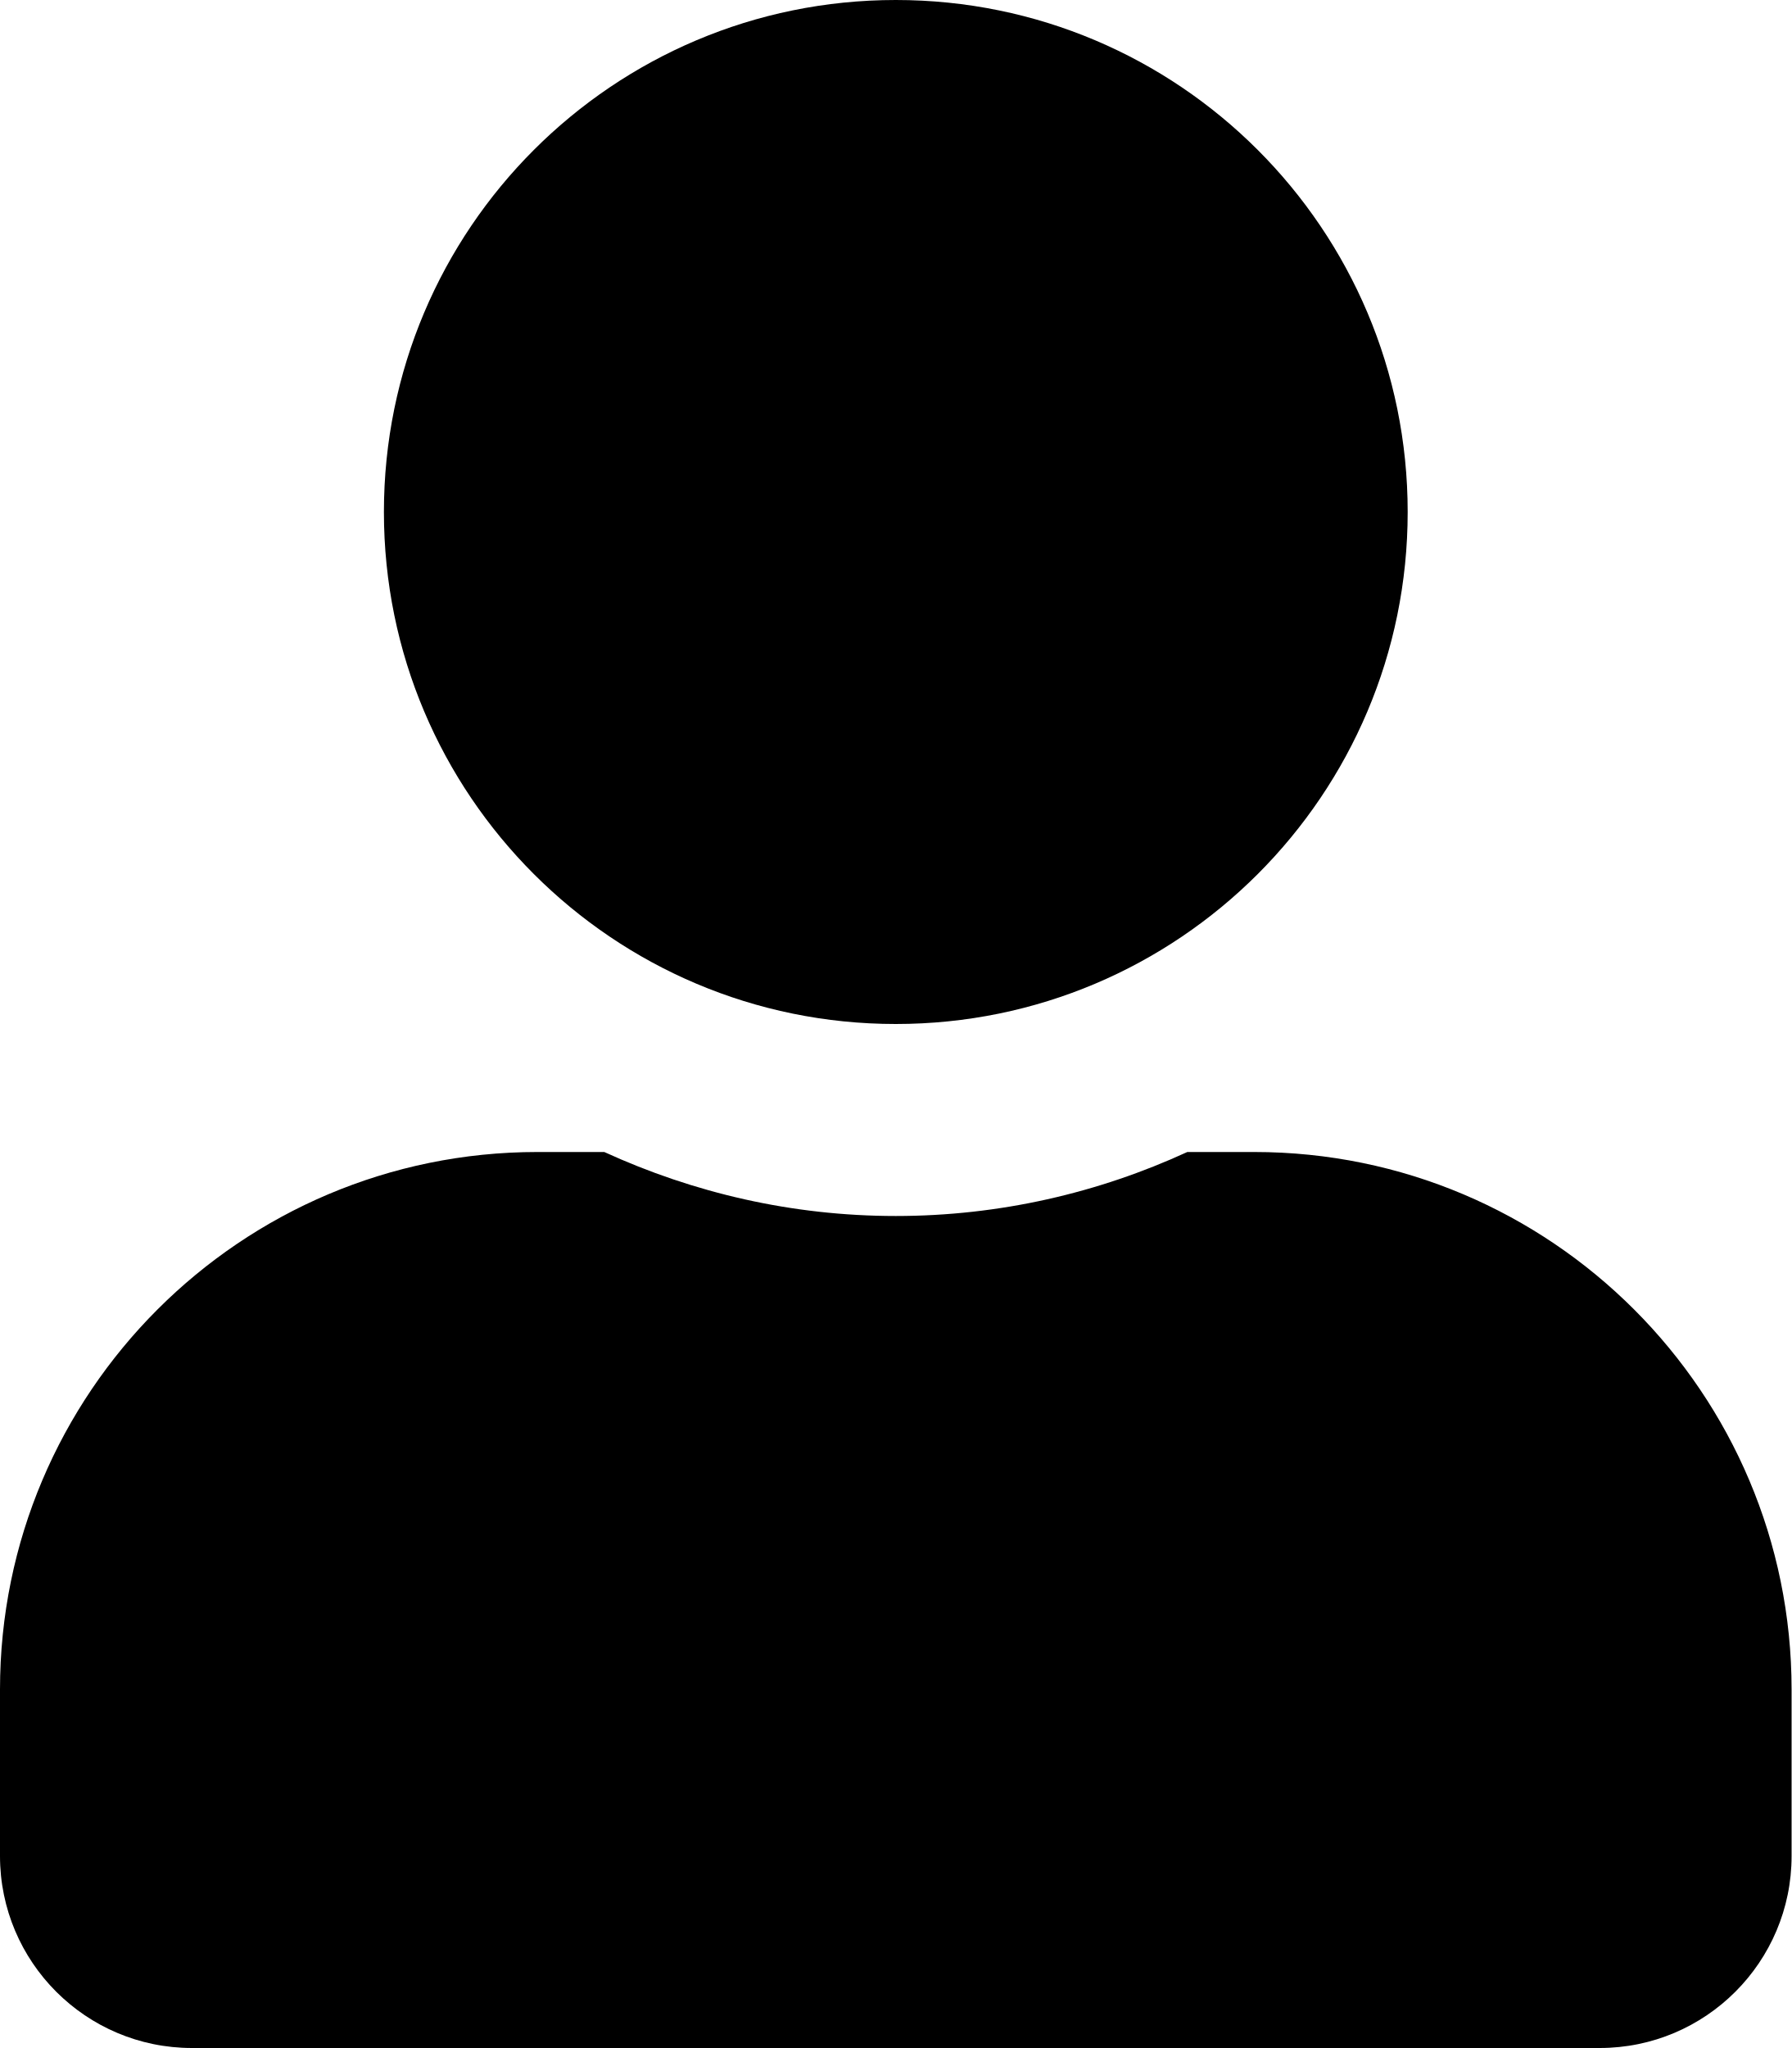
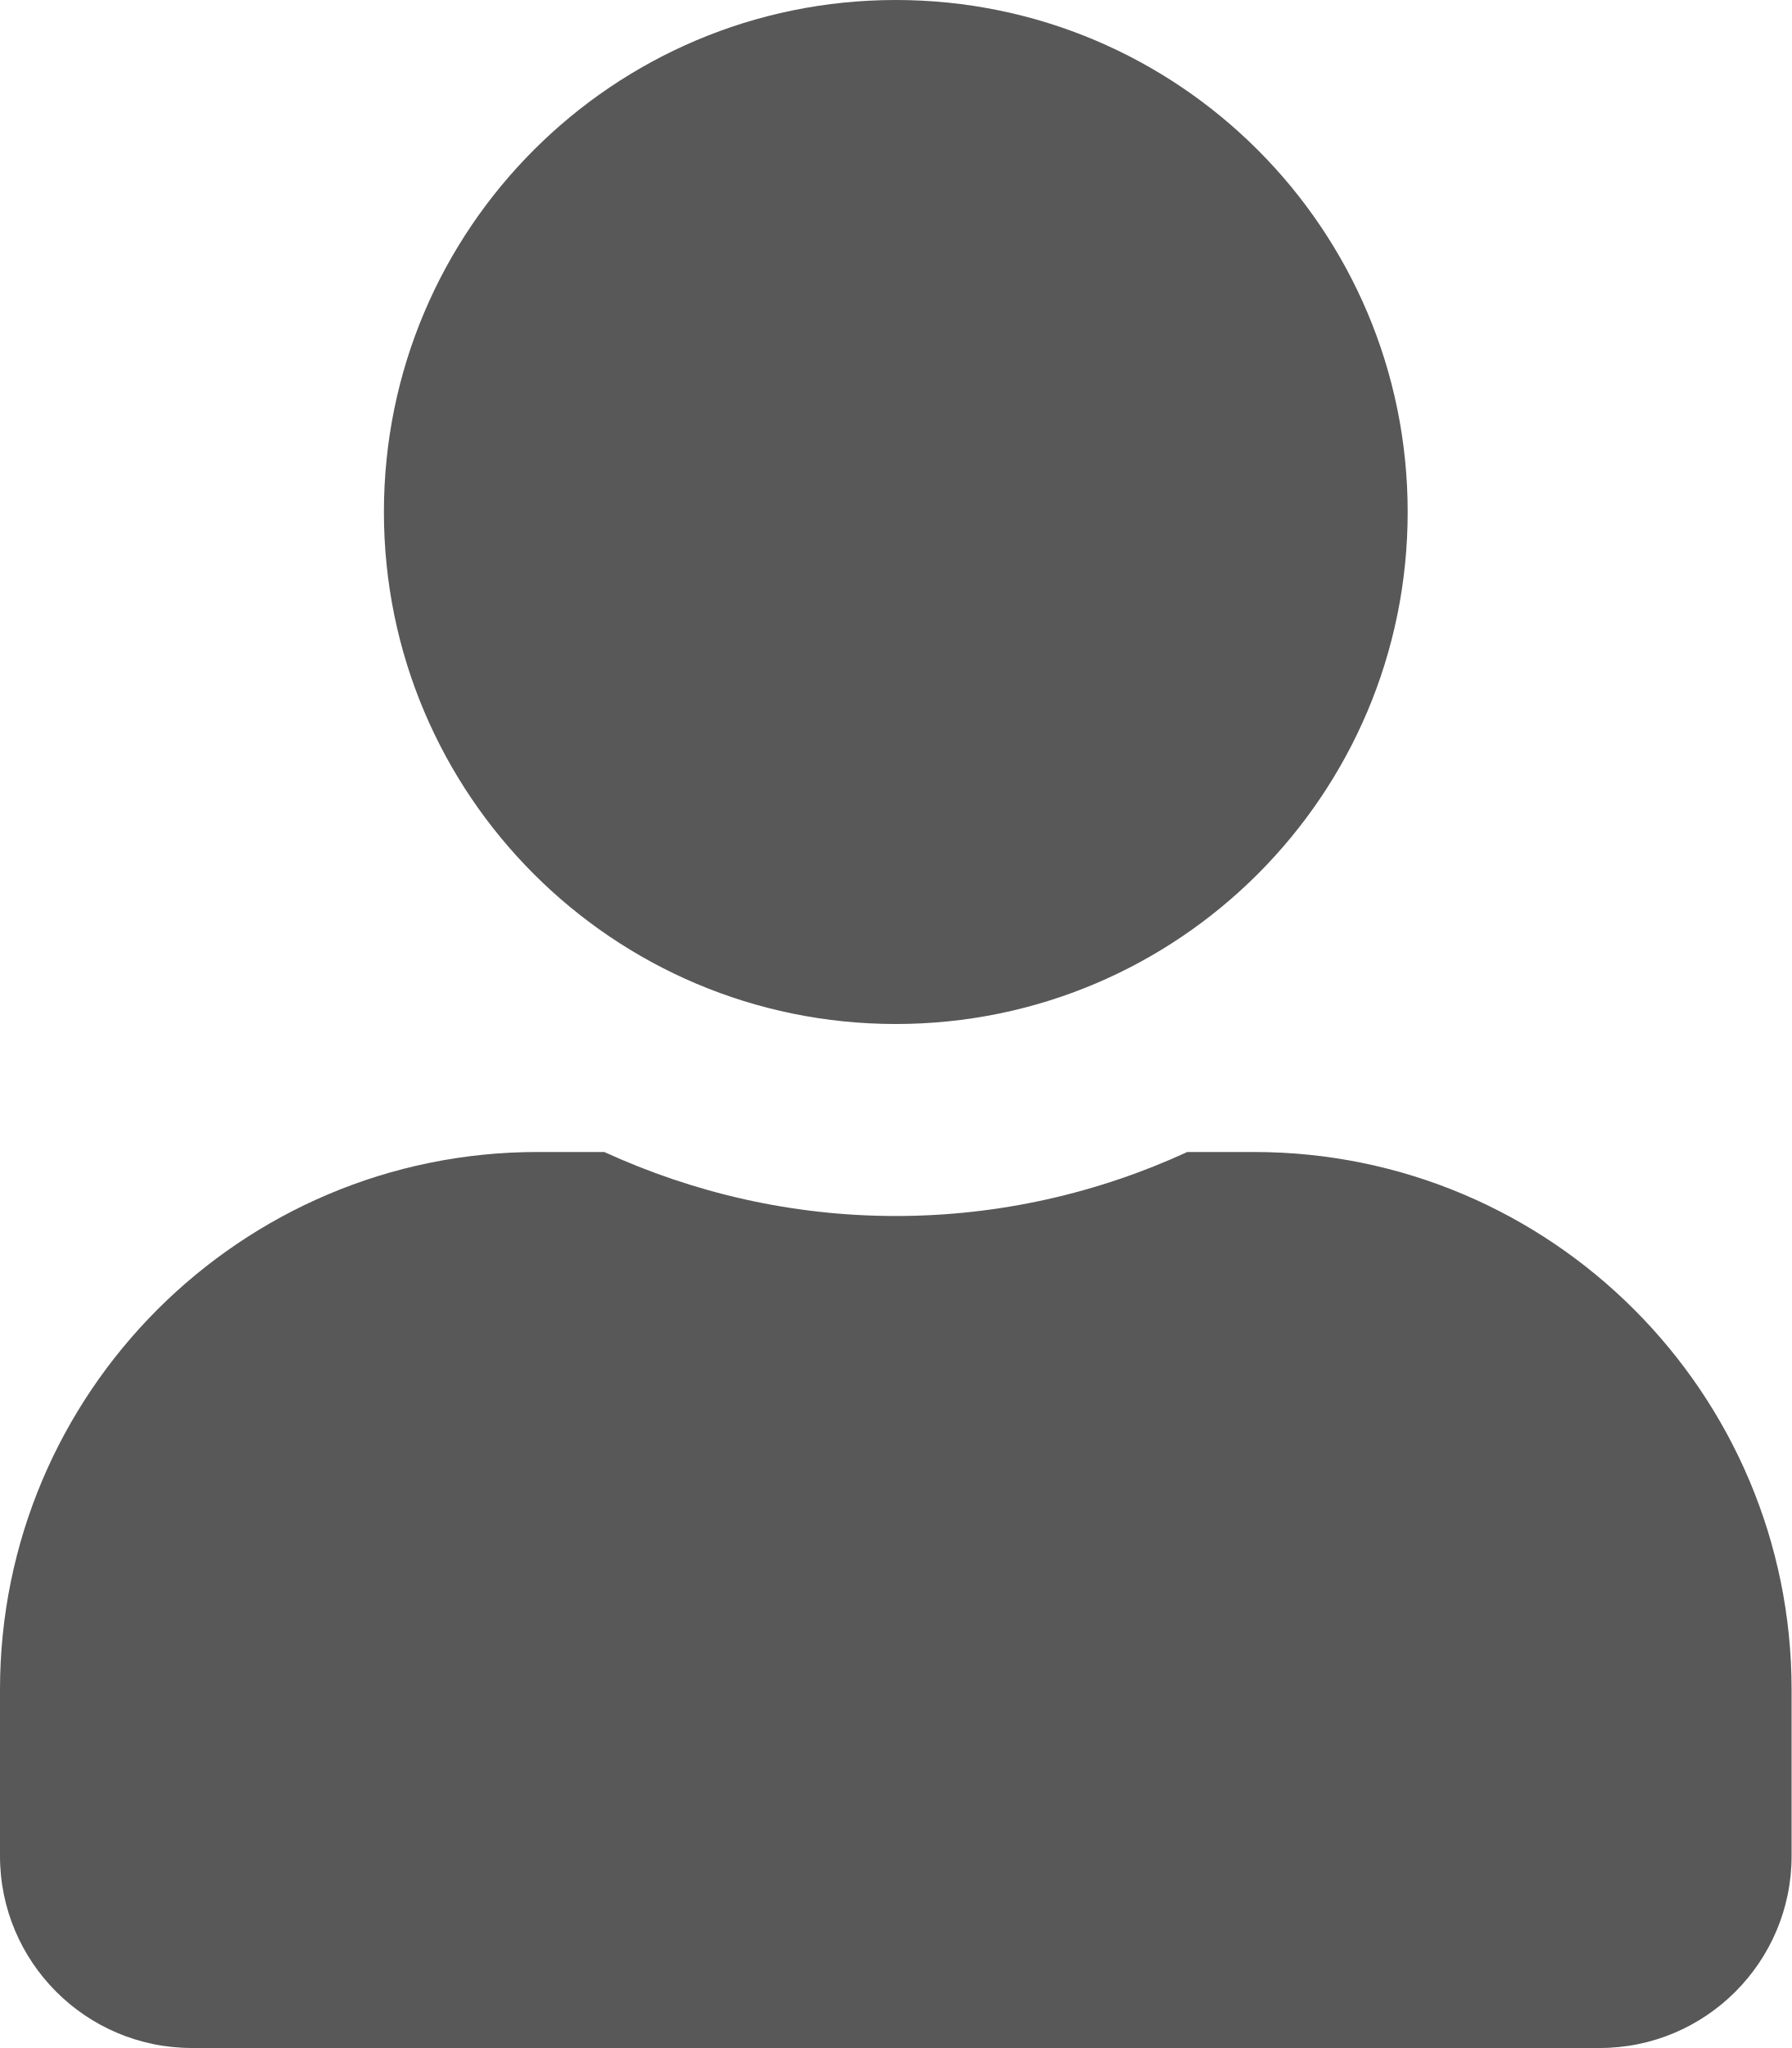
- <svg xmlns="http://www.w3.org/2000/svg" viewBox="0 0 448 512">
+ <svg xmlns="http://www.w3.org/2000/svg" viewBox="0 0 448 512" fill="#585858">
  <path d="M224 256c70.7 0 128-57.3 128-128S294.7 0 224 0 96 57.3 96 128s57.3 128 128 128zm89.6 32h-16.7c-22.2 10.2-46.9 16-72.9 16s-50.6-5.8-72.9-16h-16.7C60.2 288 0 348.2 0 422.4V464c0 26.5 21.5 48 48 48h352c26.5 0 48-21.5 48-48v-41.6c0-74.2-60.2-134.4-134.4-134.4z" />
</svg>
